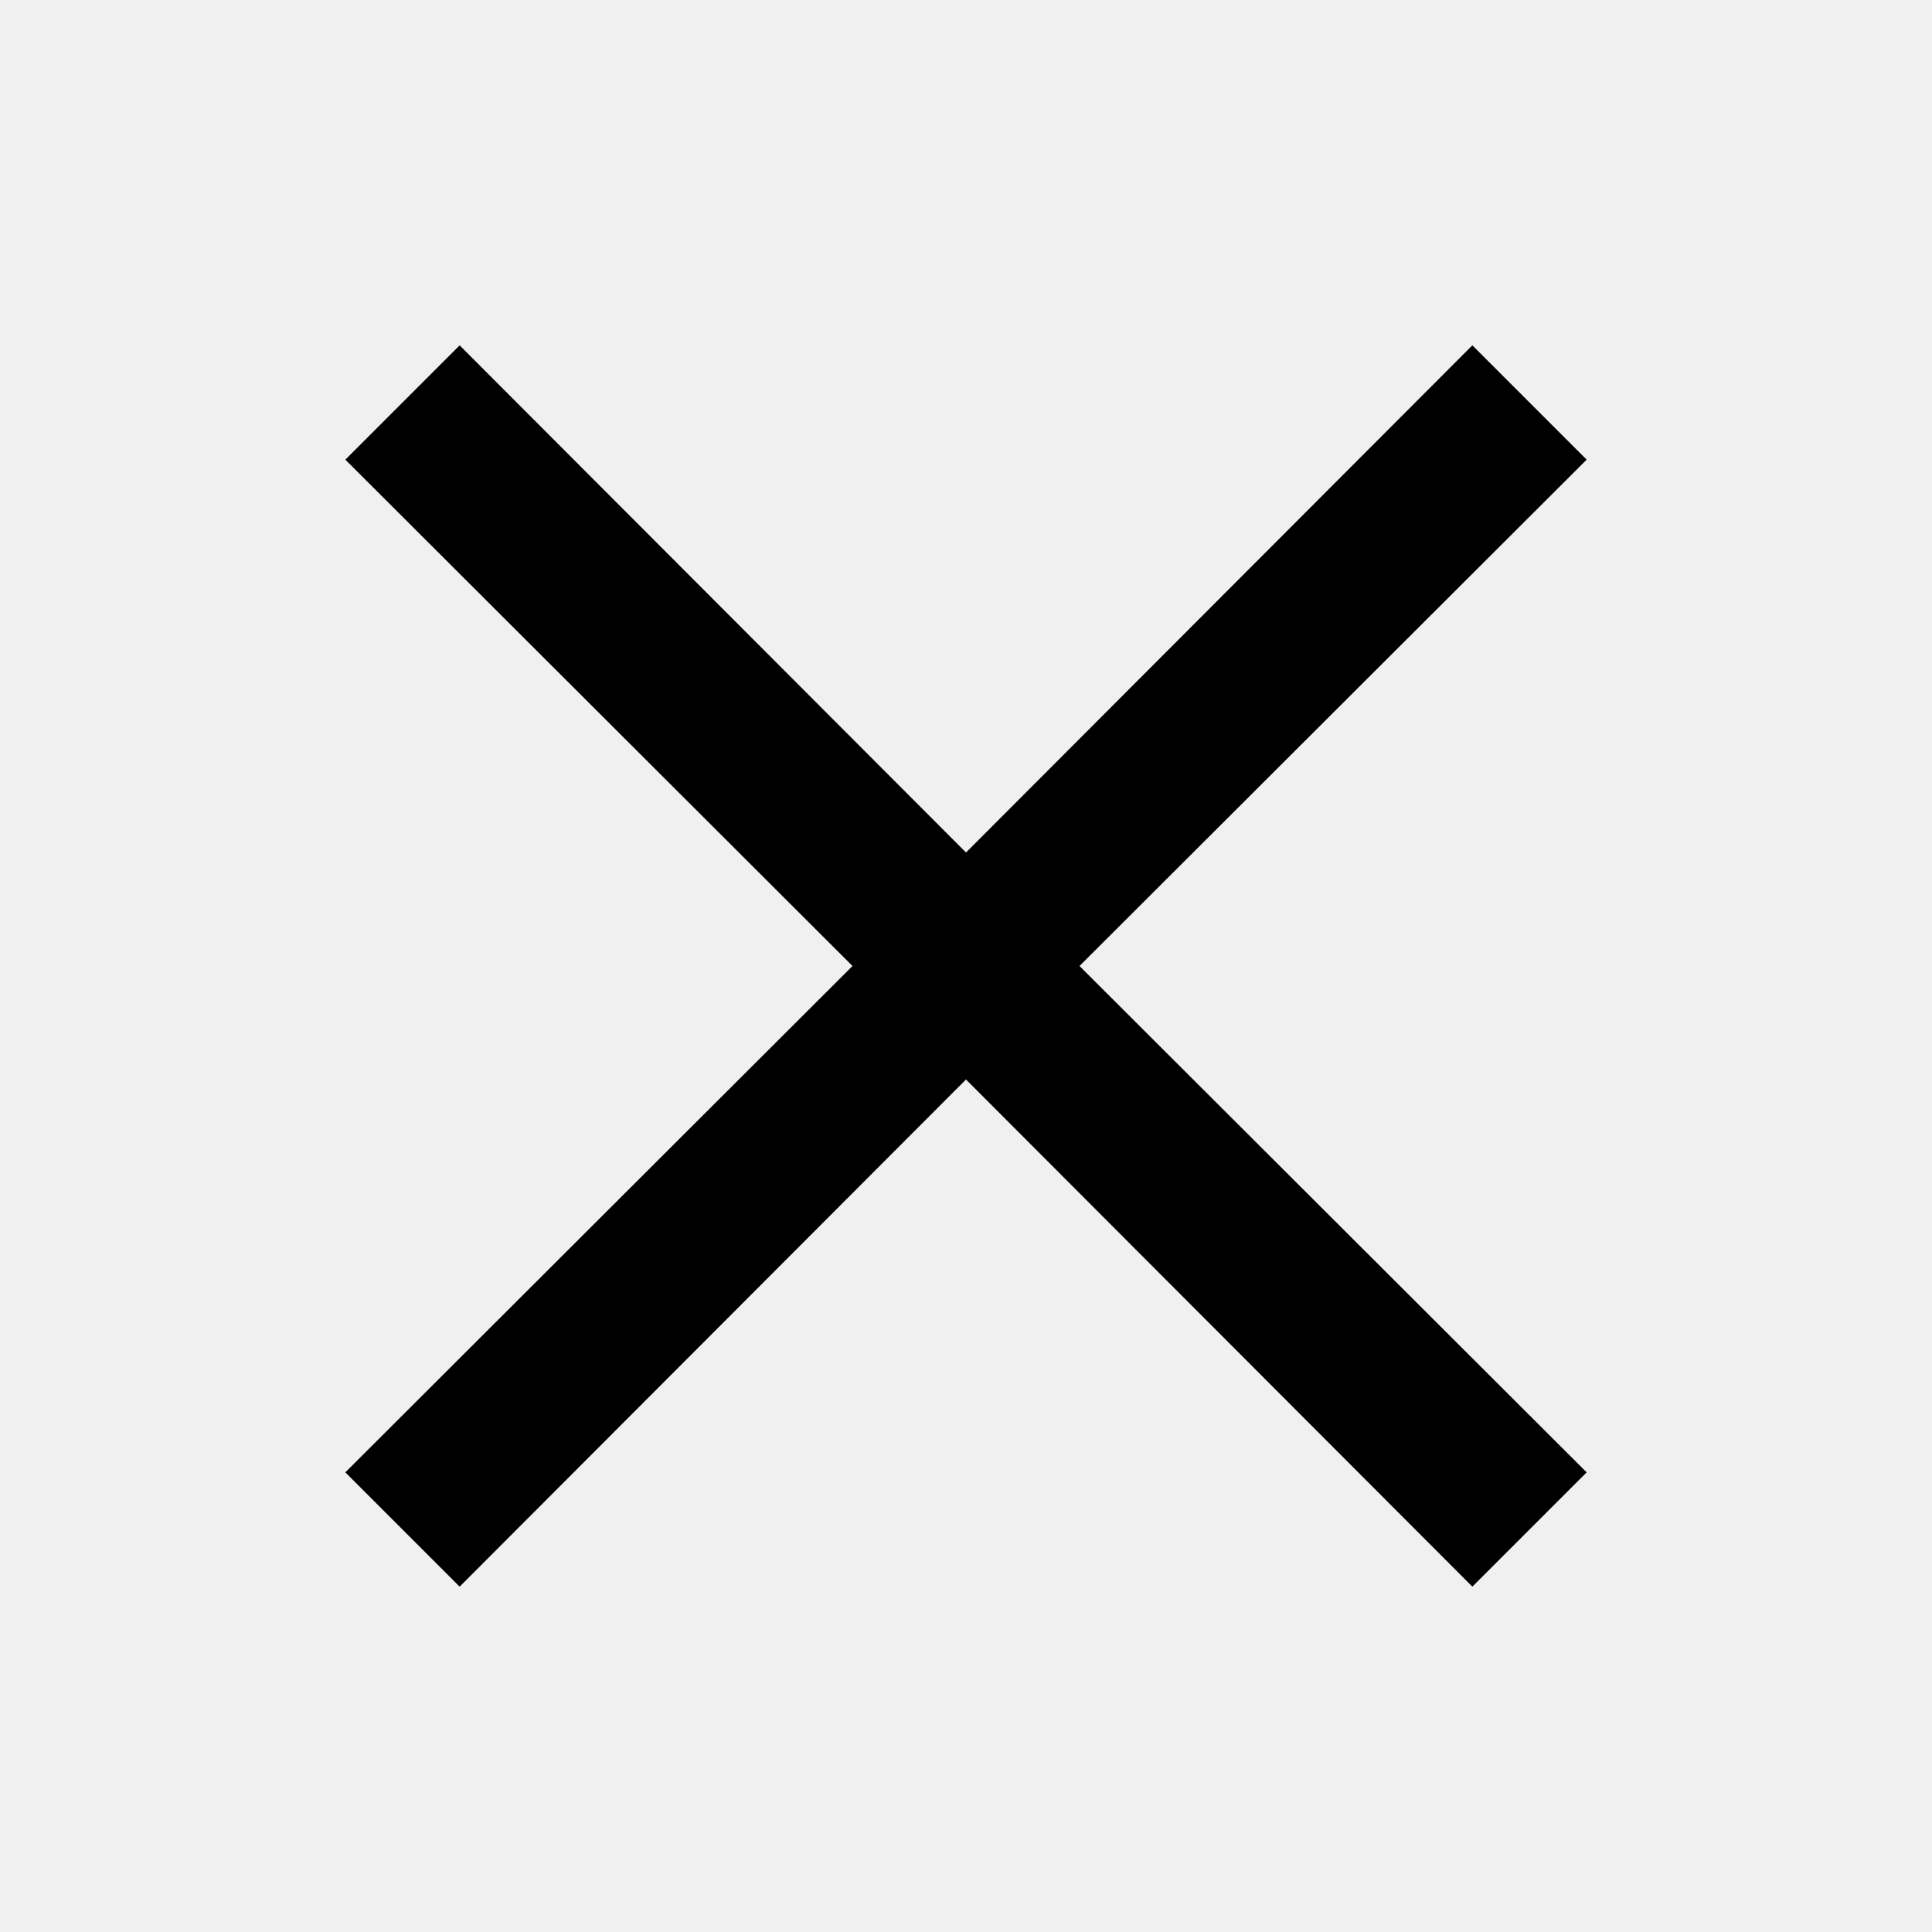
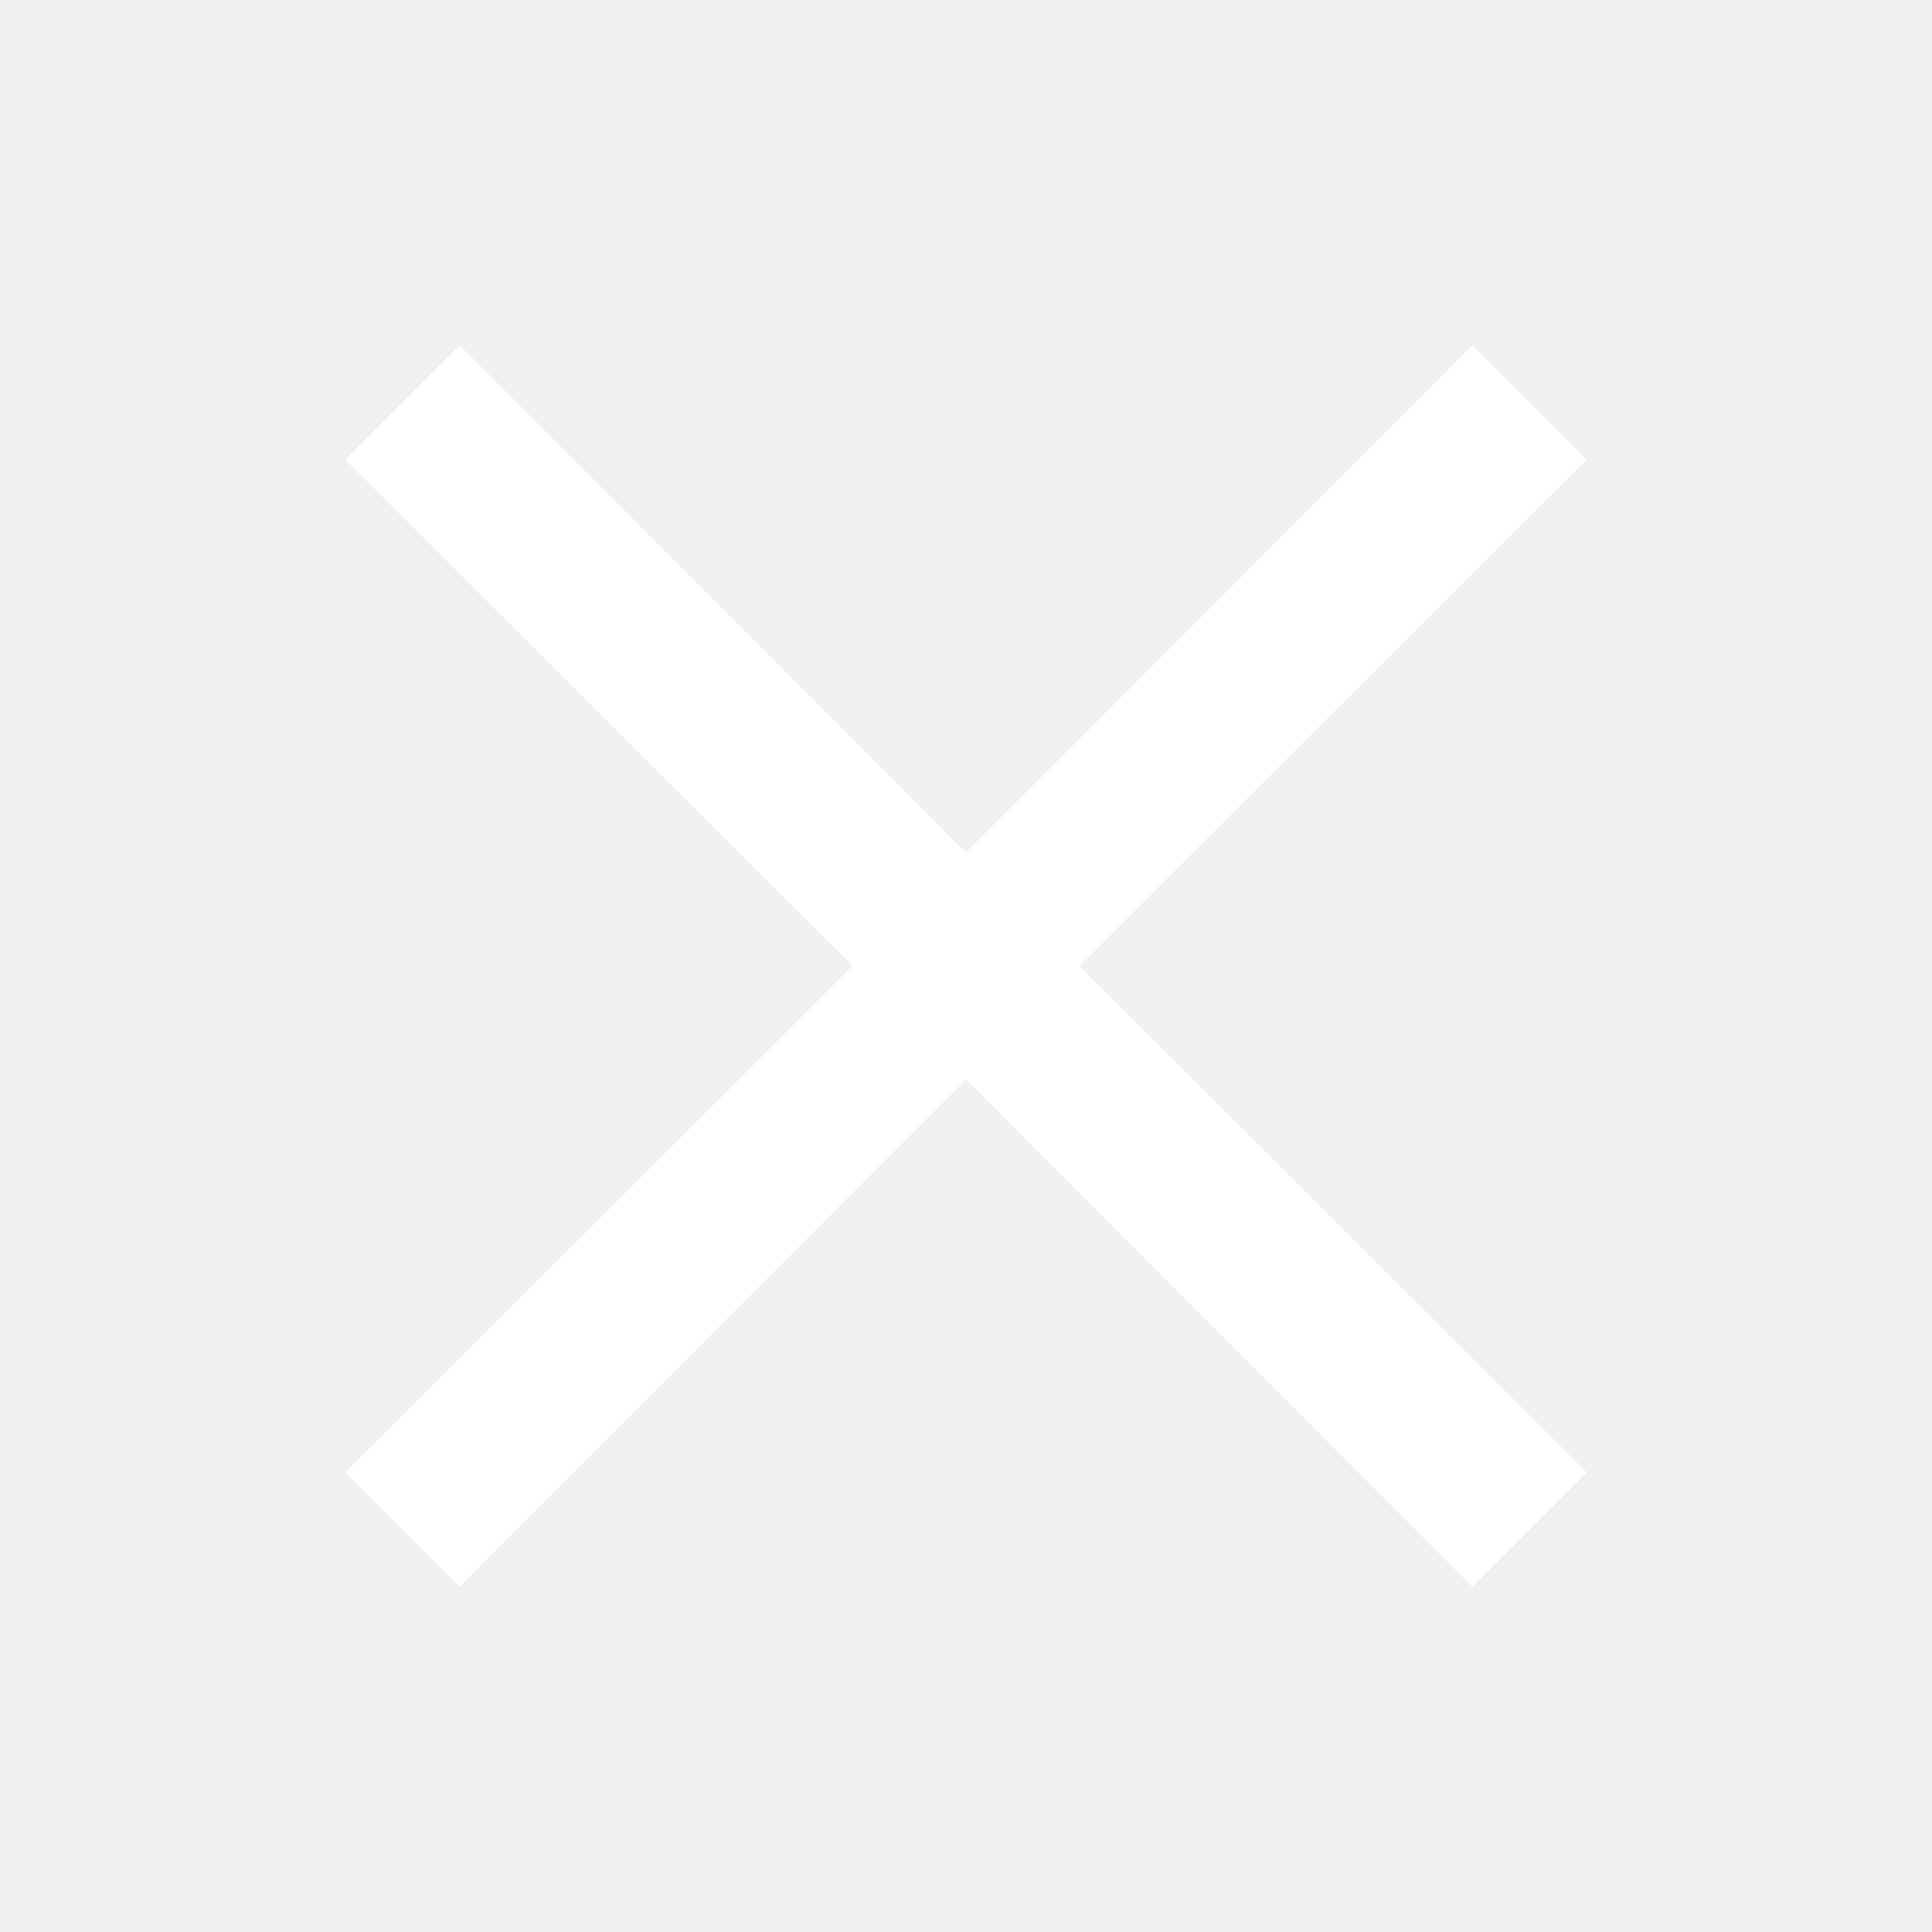
<svg xmlns="http://www.w3.org/2000/svg" width="40px" height="40px" viewBox="0 0 512 512" version="1.1">
  <g id="Page-1" stroke="none" stroke-width="1" fill="none" fill-rule="evenodd">
-     <g id="work-case" fill="#000000" transform="translate(91.52, 91.52)">
+     <g id="work-case" fill="white" transform="translate(91.52, 91.52)">
      <polygon id="Close" points="328.96 30.293 298.667 1.42108547e-14 164.48 134.4 30.293 1.42108547e-14 1.42108547e-14 30.293 134.4 164.48 1.42108547e-14 298.667 30.293 328.96 164.48 194.56 298.667 328.96 328.96 298.667 194.56 164.48">

</polygon>
    </g>
  </g>
</svg>
